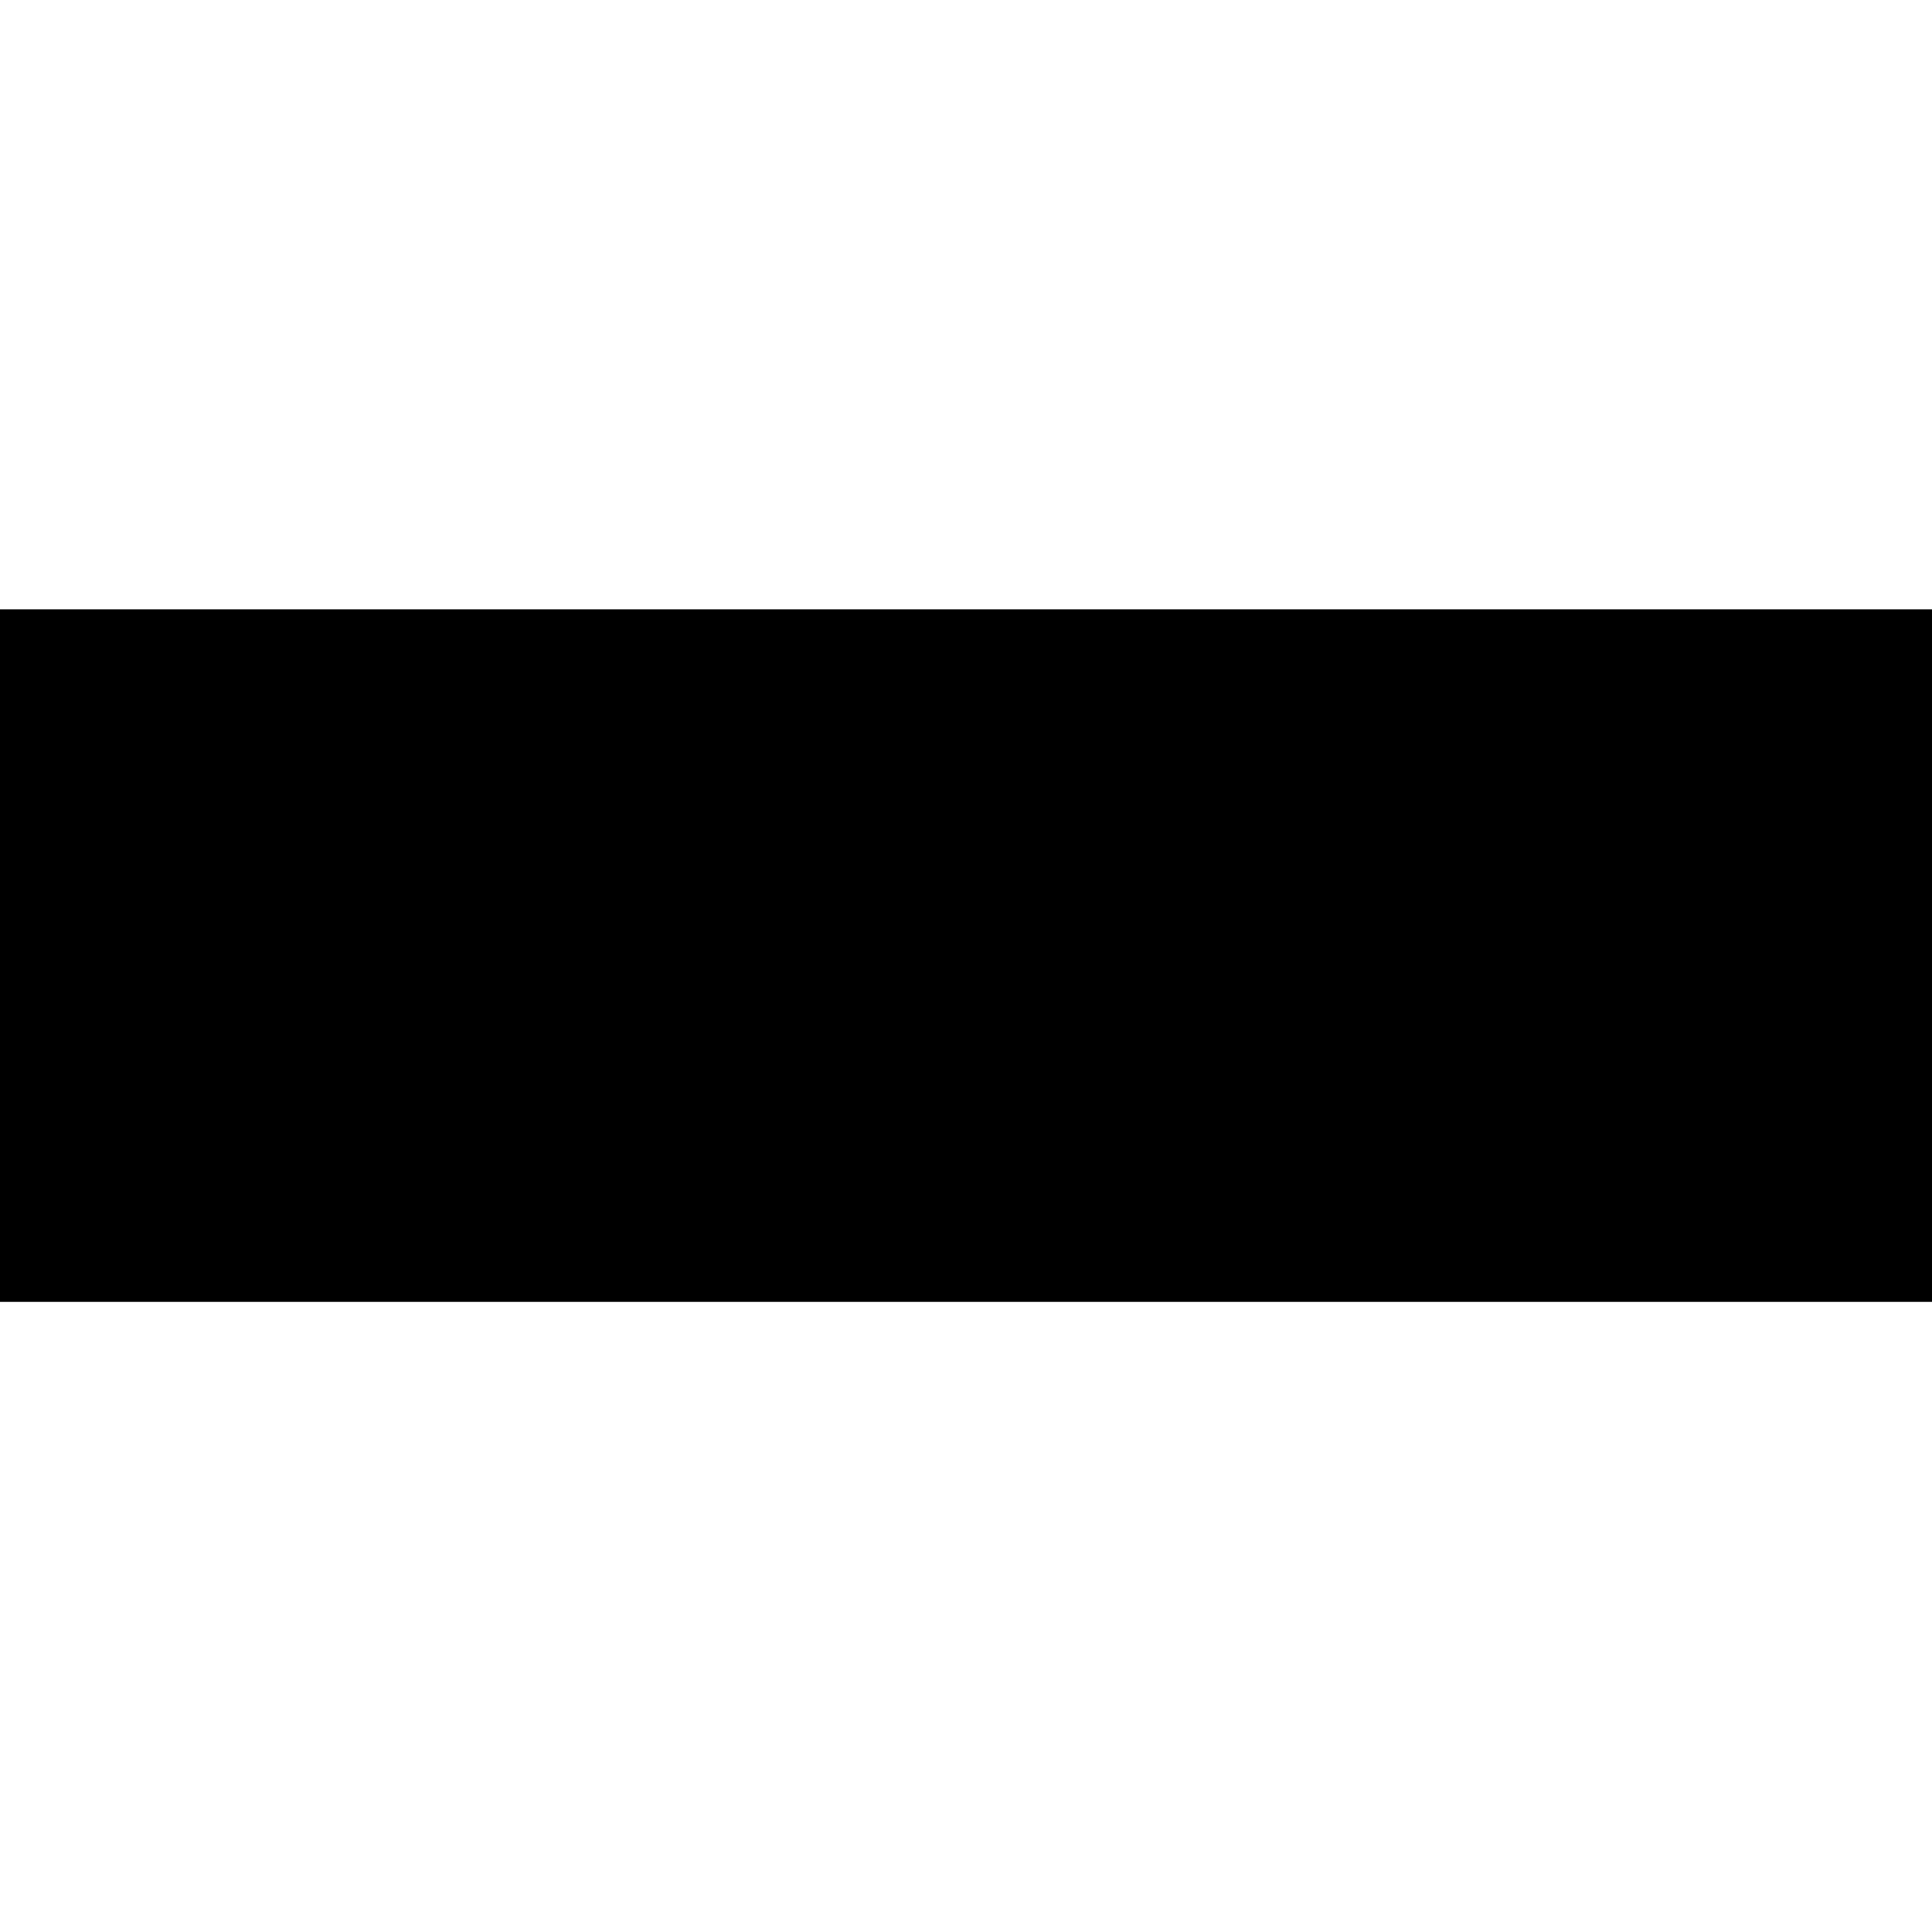
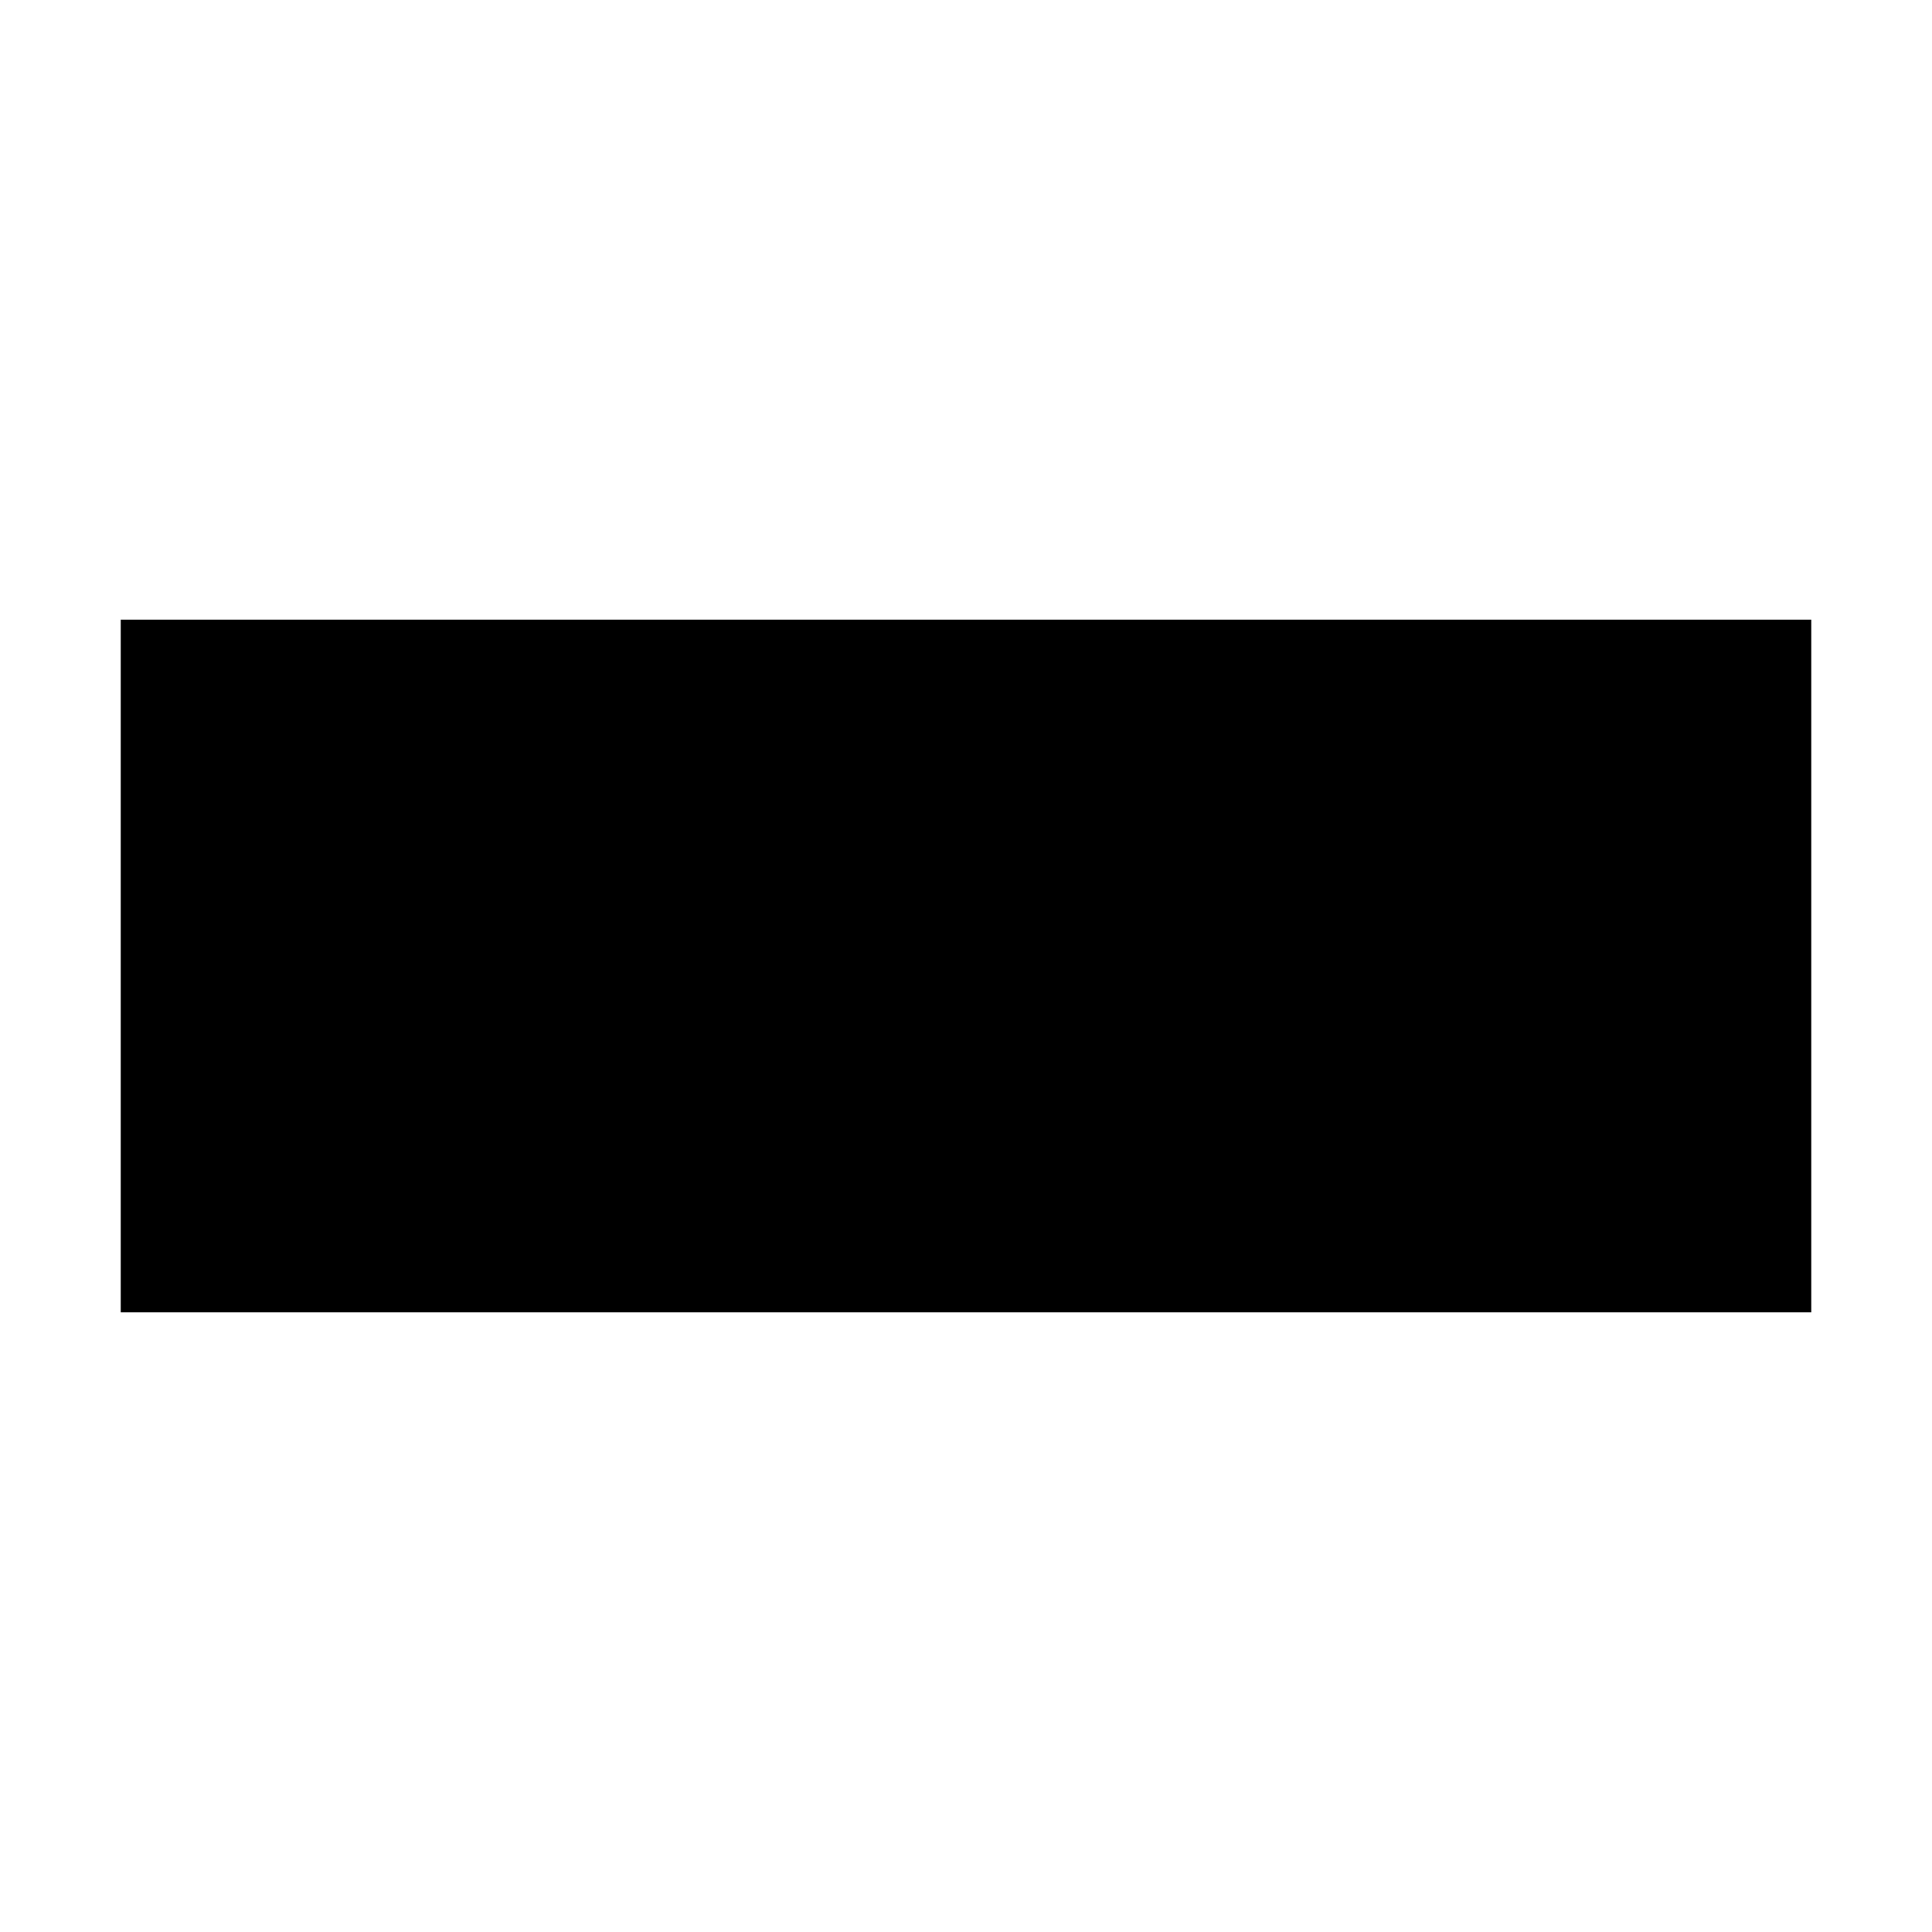
<svg xmlns="http://www.w3.org/2000/svg" version="1.1" id="Слой_1" x="0px" y="0px" width="16" height="16" viewBox="0 0 16 16" xml:space="preserve" style="enable-background:new">
  <defs id="defs9" />
-   <rect x="0" y="5.046" width="16" height="5.736" id="rect3" style="fill:#000000;fill-opacity:1" />
+   <rect x="1" y="5.132" width="14" height="5.736" id="rect3" style="fill:#000000;fill-opacity:1" />
</svg>
